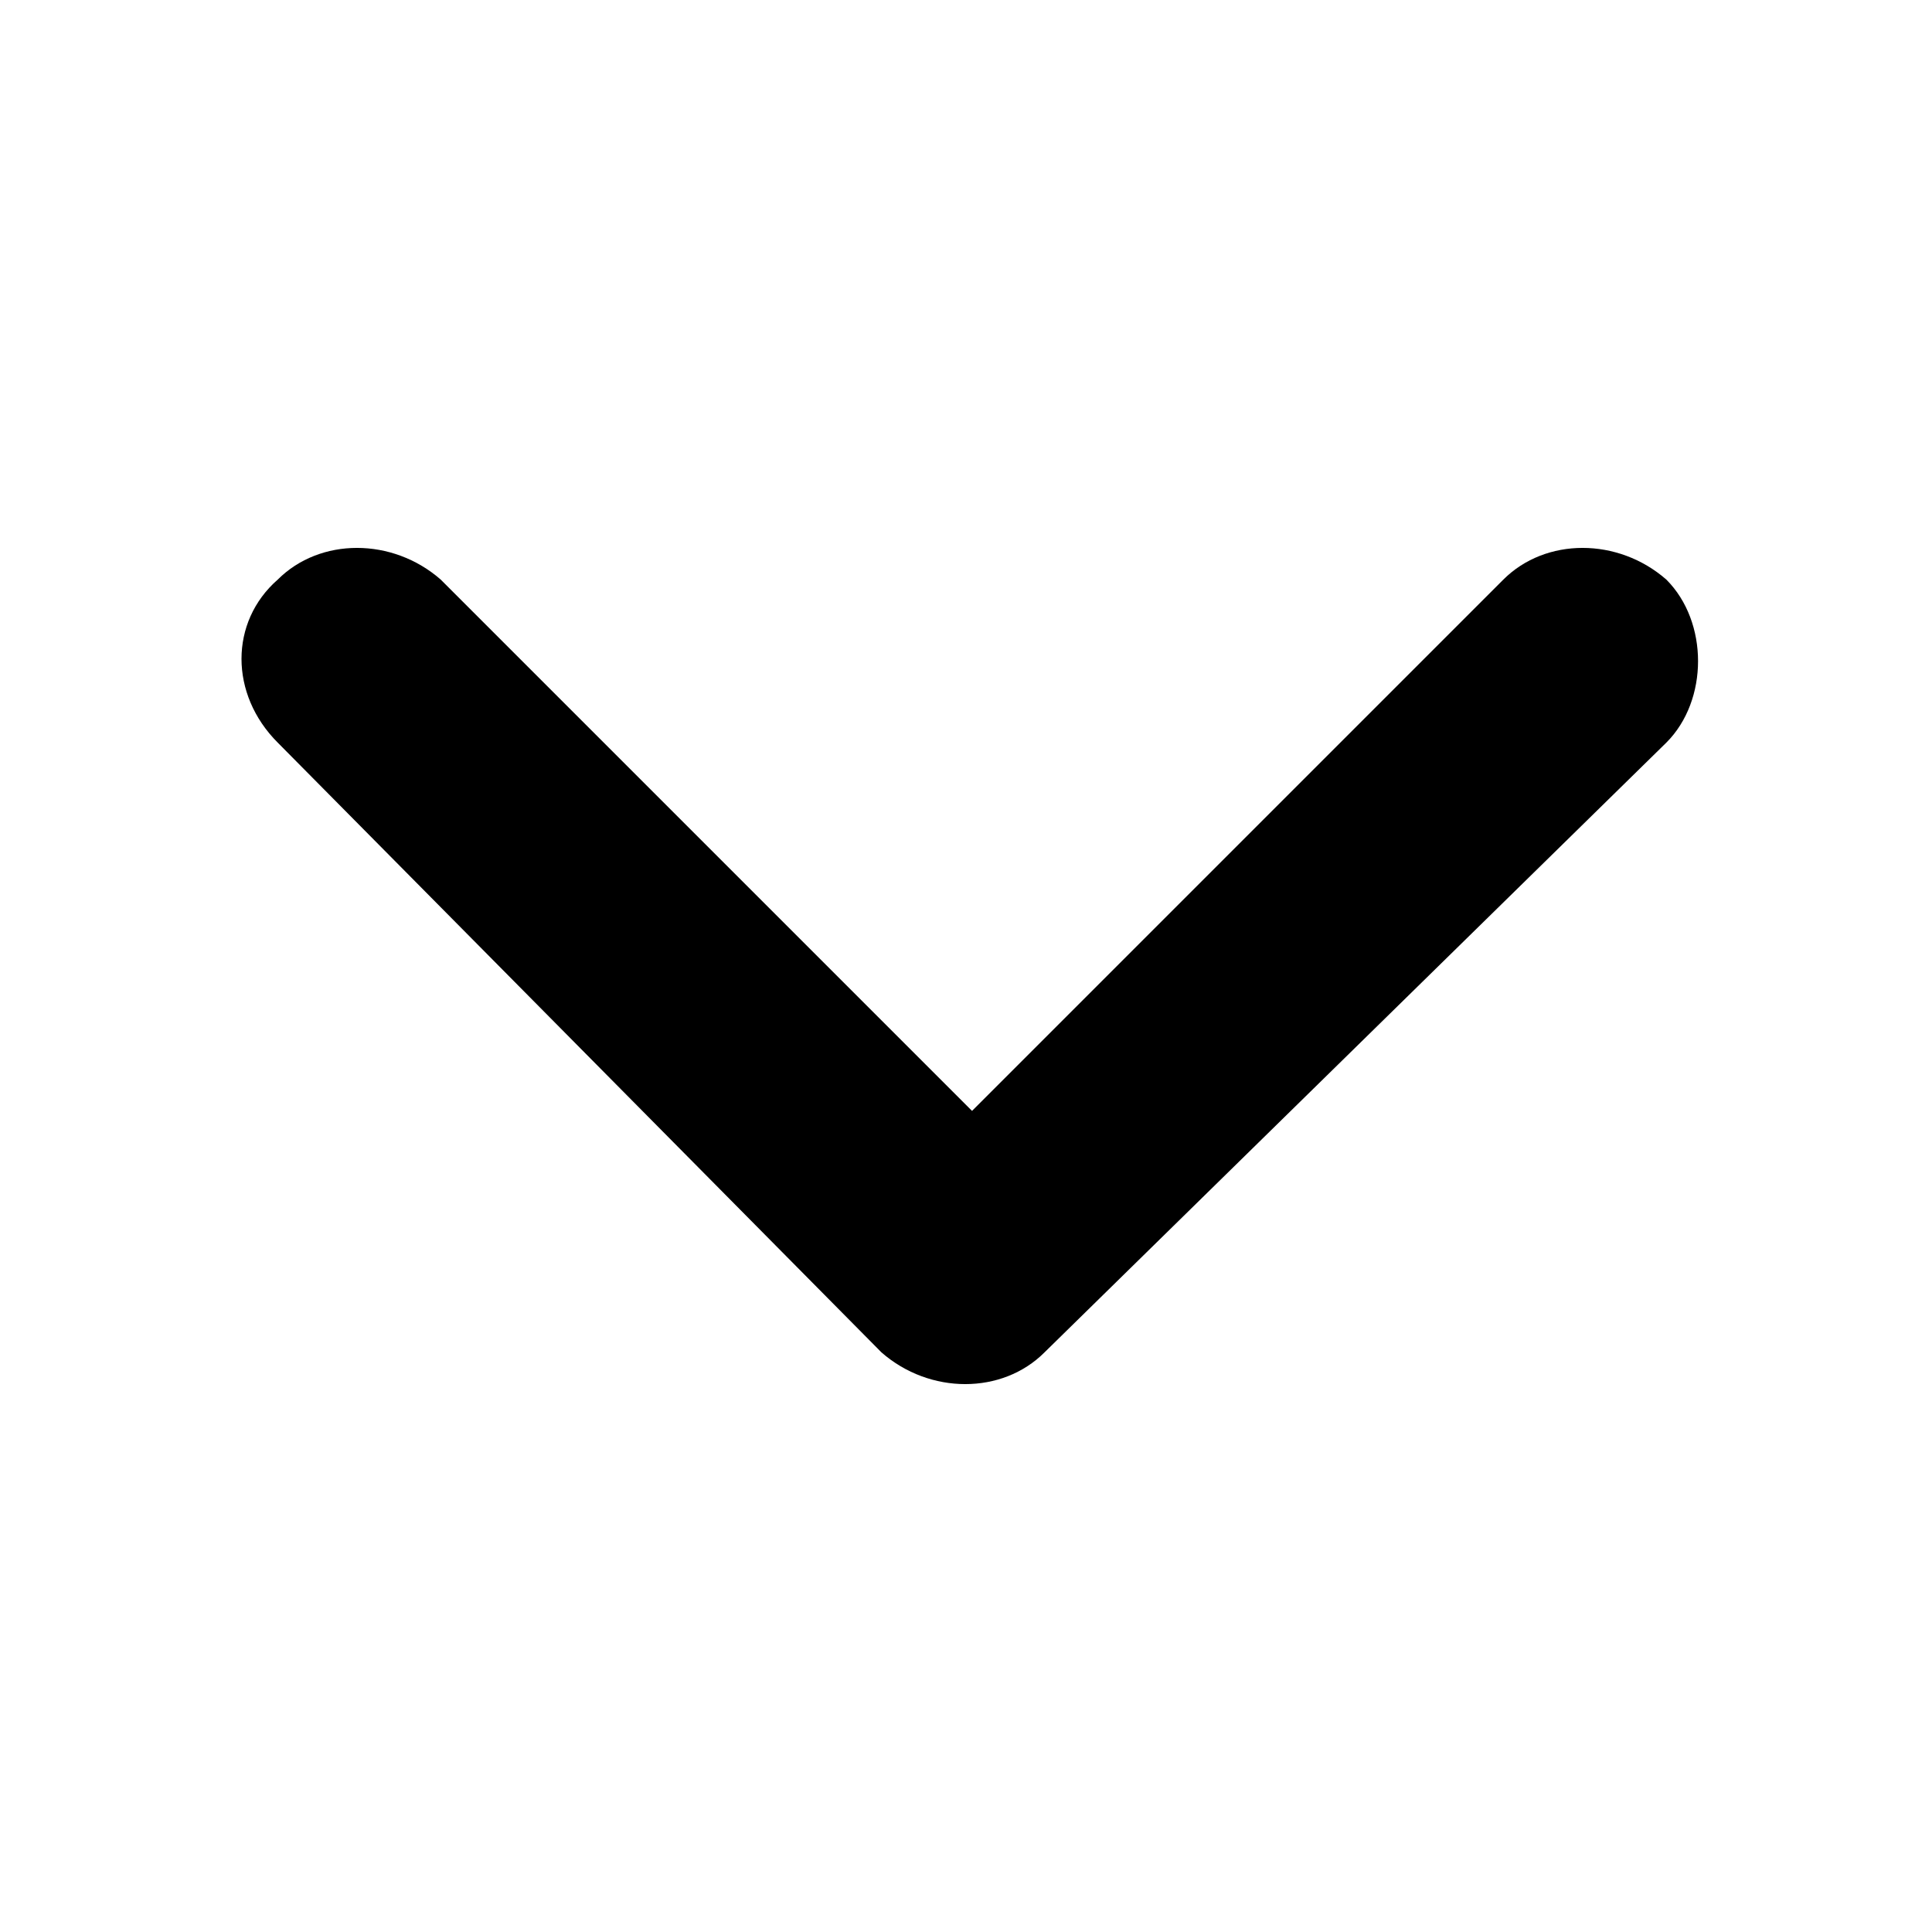
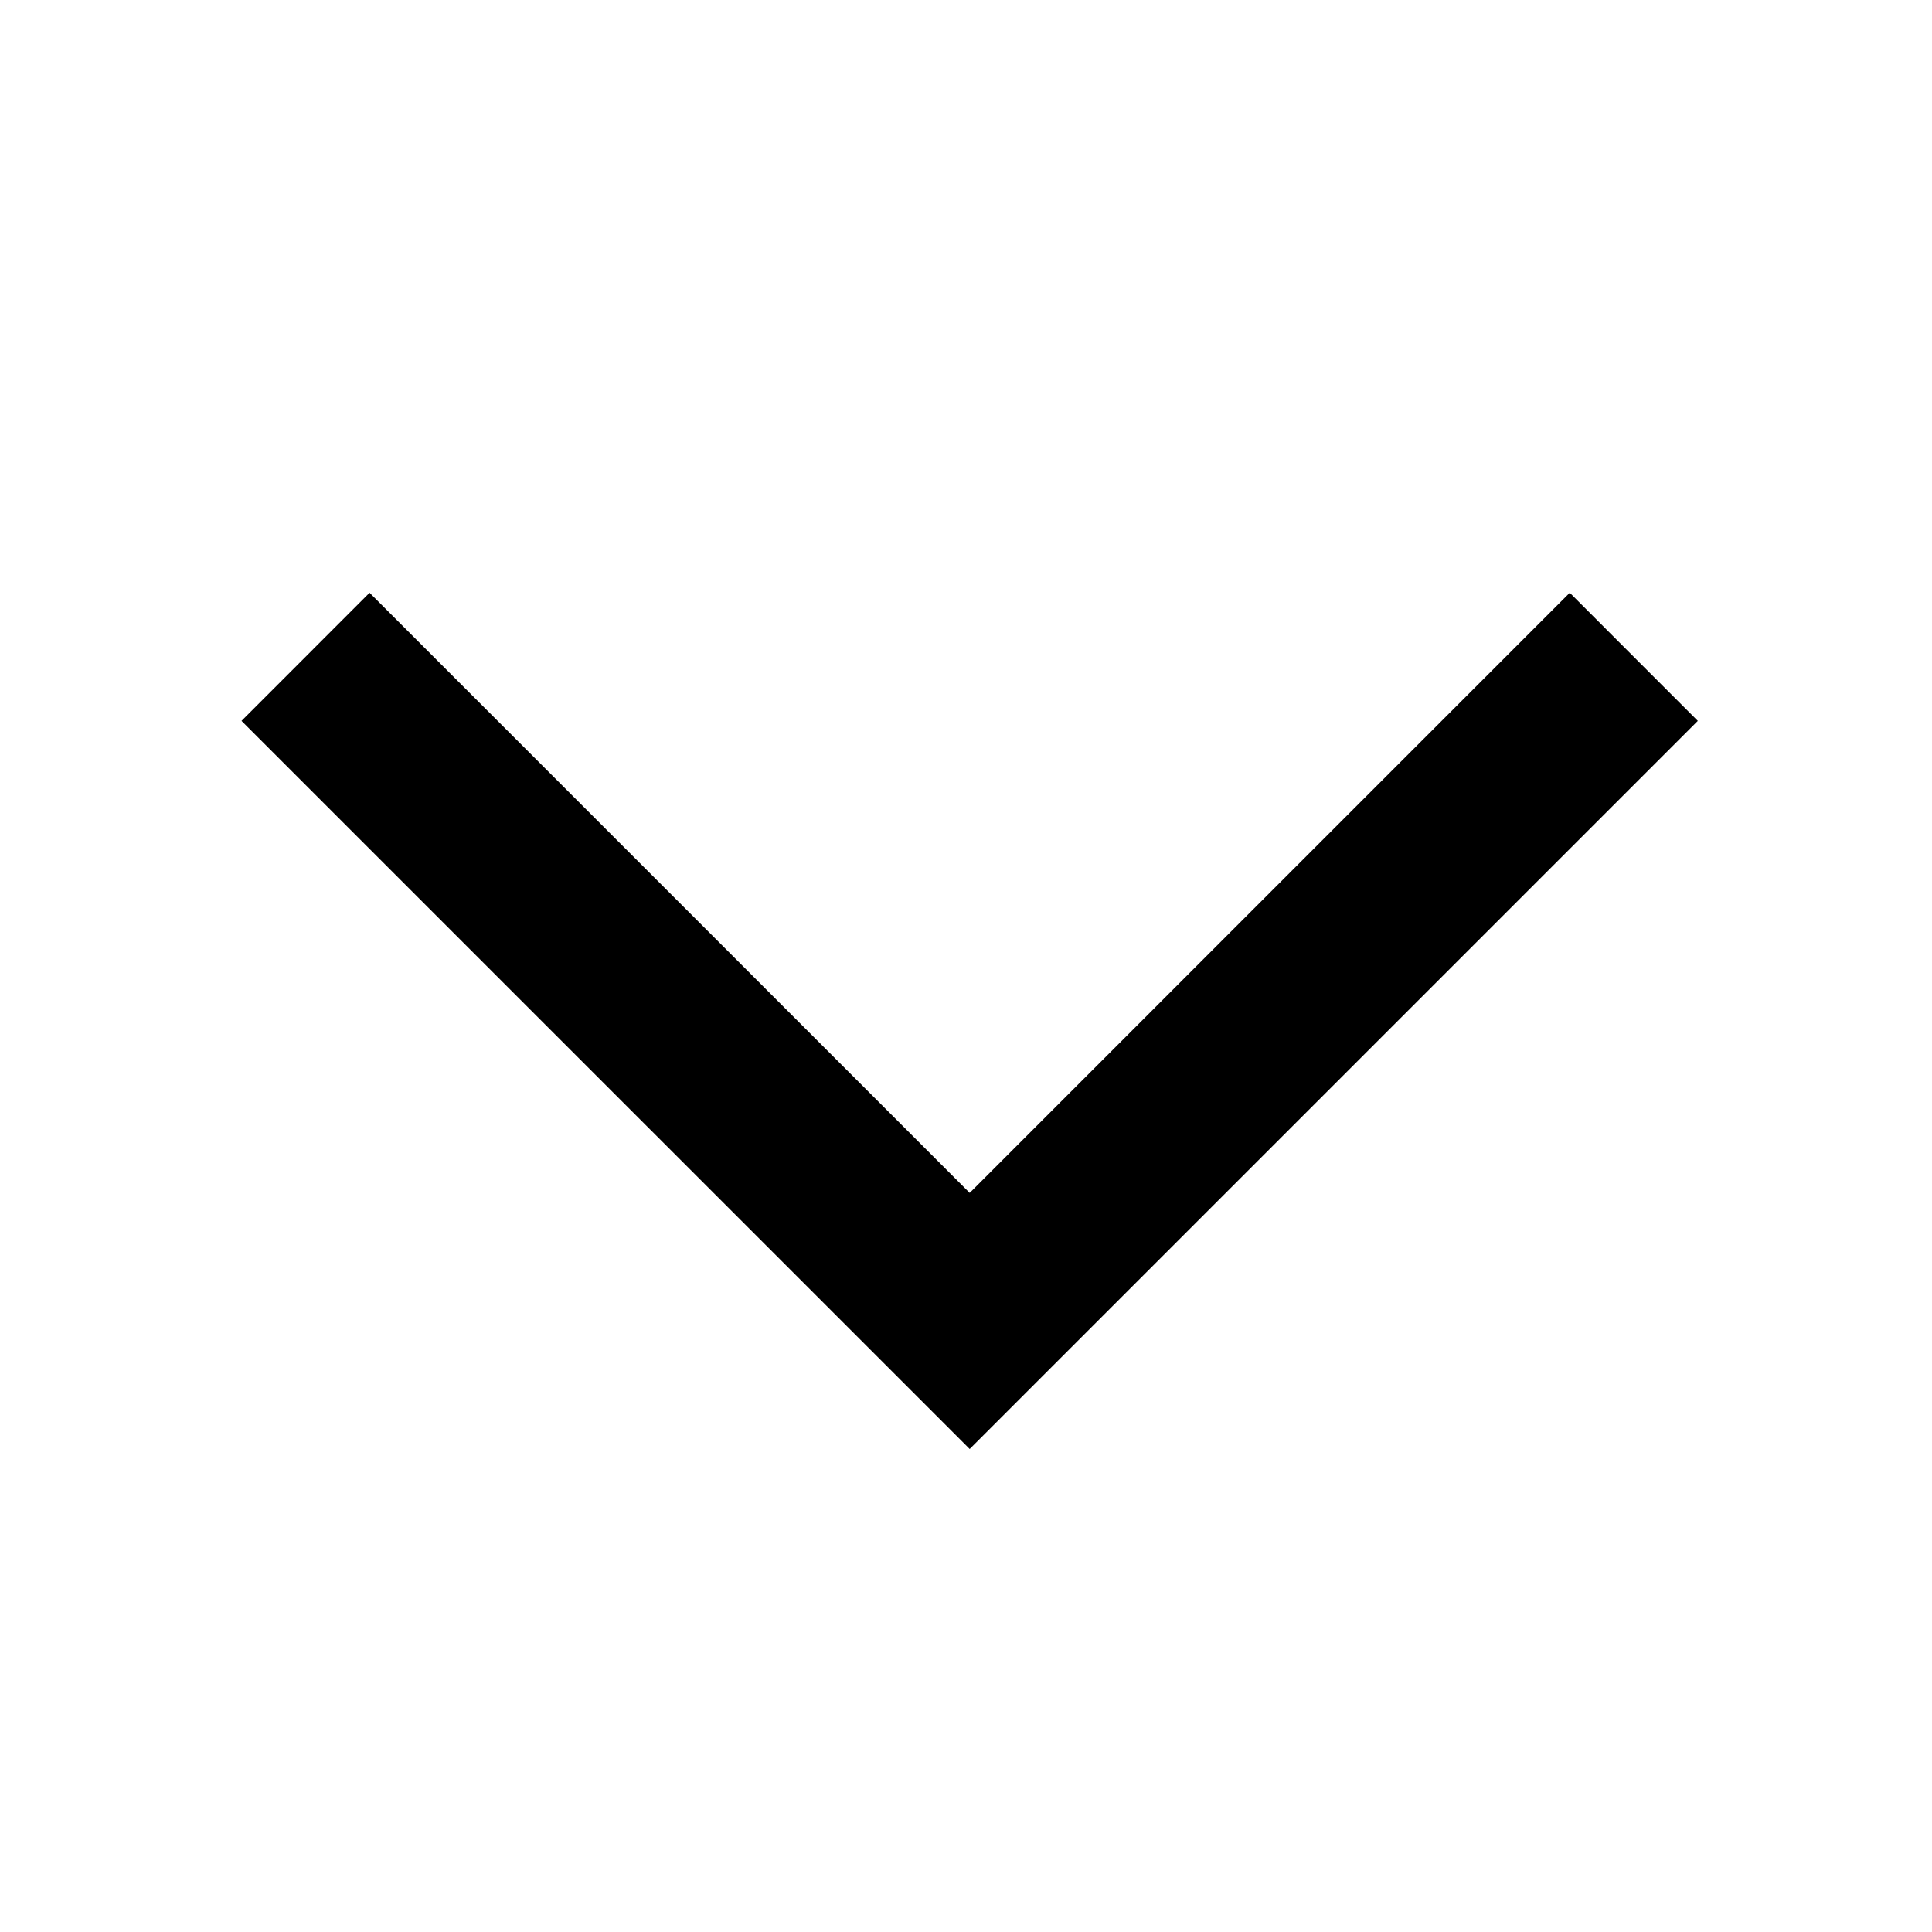
- <svg xmlns="http://www.w3.org/2000/svg" t="1761795031884" class="icon" viewBox="0 0 1024 1024" version="1.1" p-id="8496" width="200" height="200">
-   <path d="M147.2 307.2c22.4-22.4 60.8-22.4 86.4 0l281.6 281.6 281.6-281.6c22.4-22.4 60.8-22.4 86.4 0 22.4 22.4 22.4 64 0 86.4L553.6 716.8c-22.4 22.4-60.8 22.4-86.4 0l-320-323.2c-25.6-25.6-25.6-64 0-86.4z" fill="currentColor" p-id="8497" />
+ <svg xmlns="http://www.w3.org/2000/svg" width="32" height="32" viewBox="0 0 32 32" fill="none">
+   <path d="M16.061 24L28.121 11.94L26 9.818L16.061 19.758L6.121 9.818L4 11.94L16.061 24Z" fill="currentColor" />
</svg>
